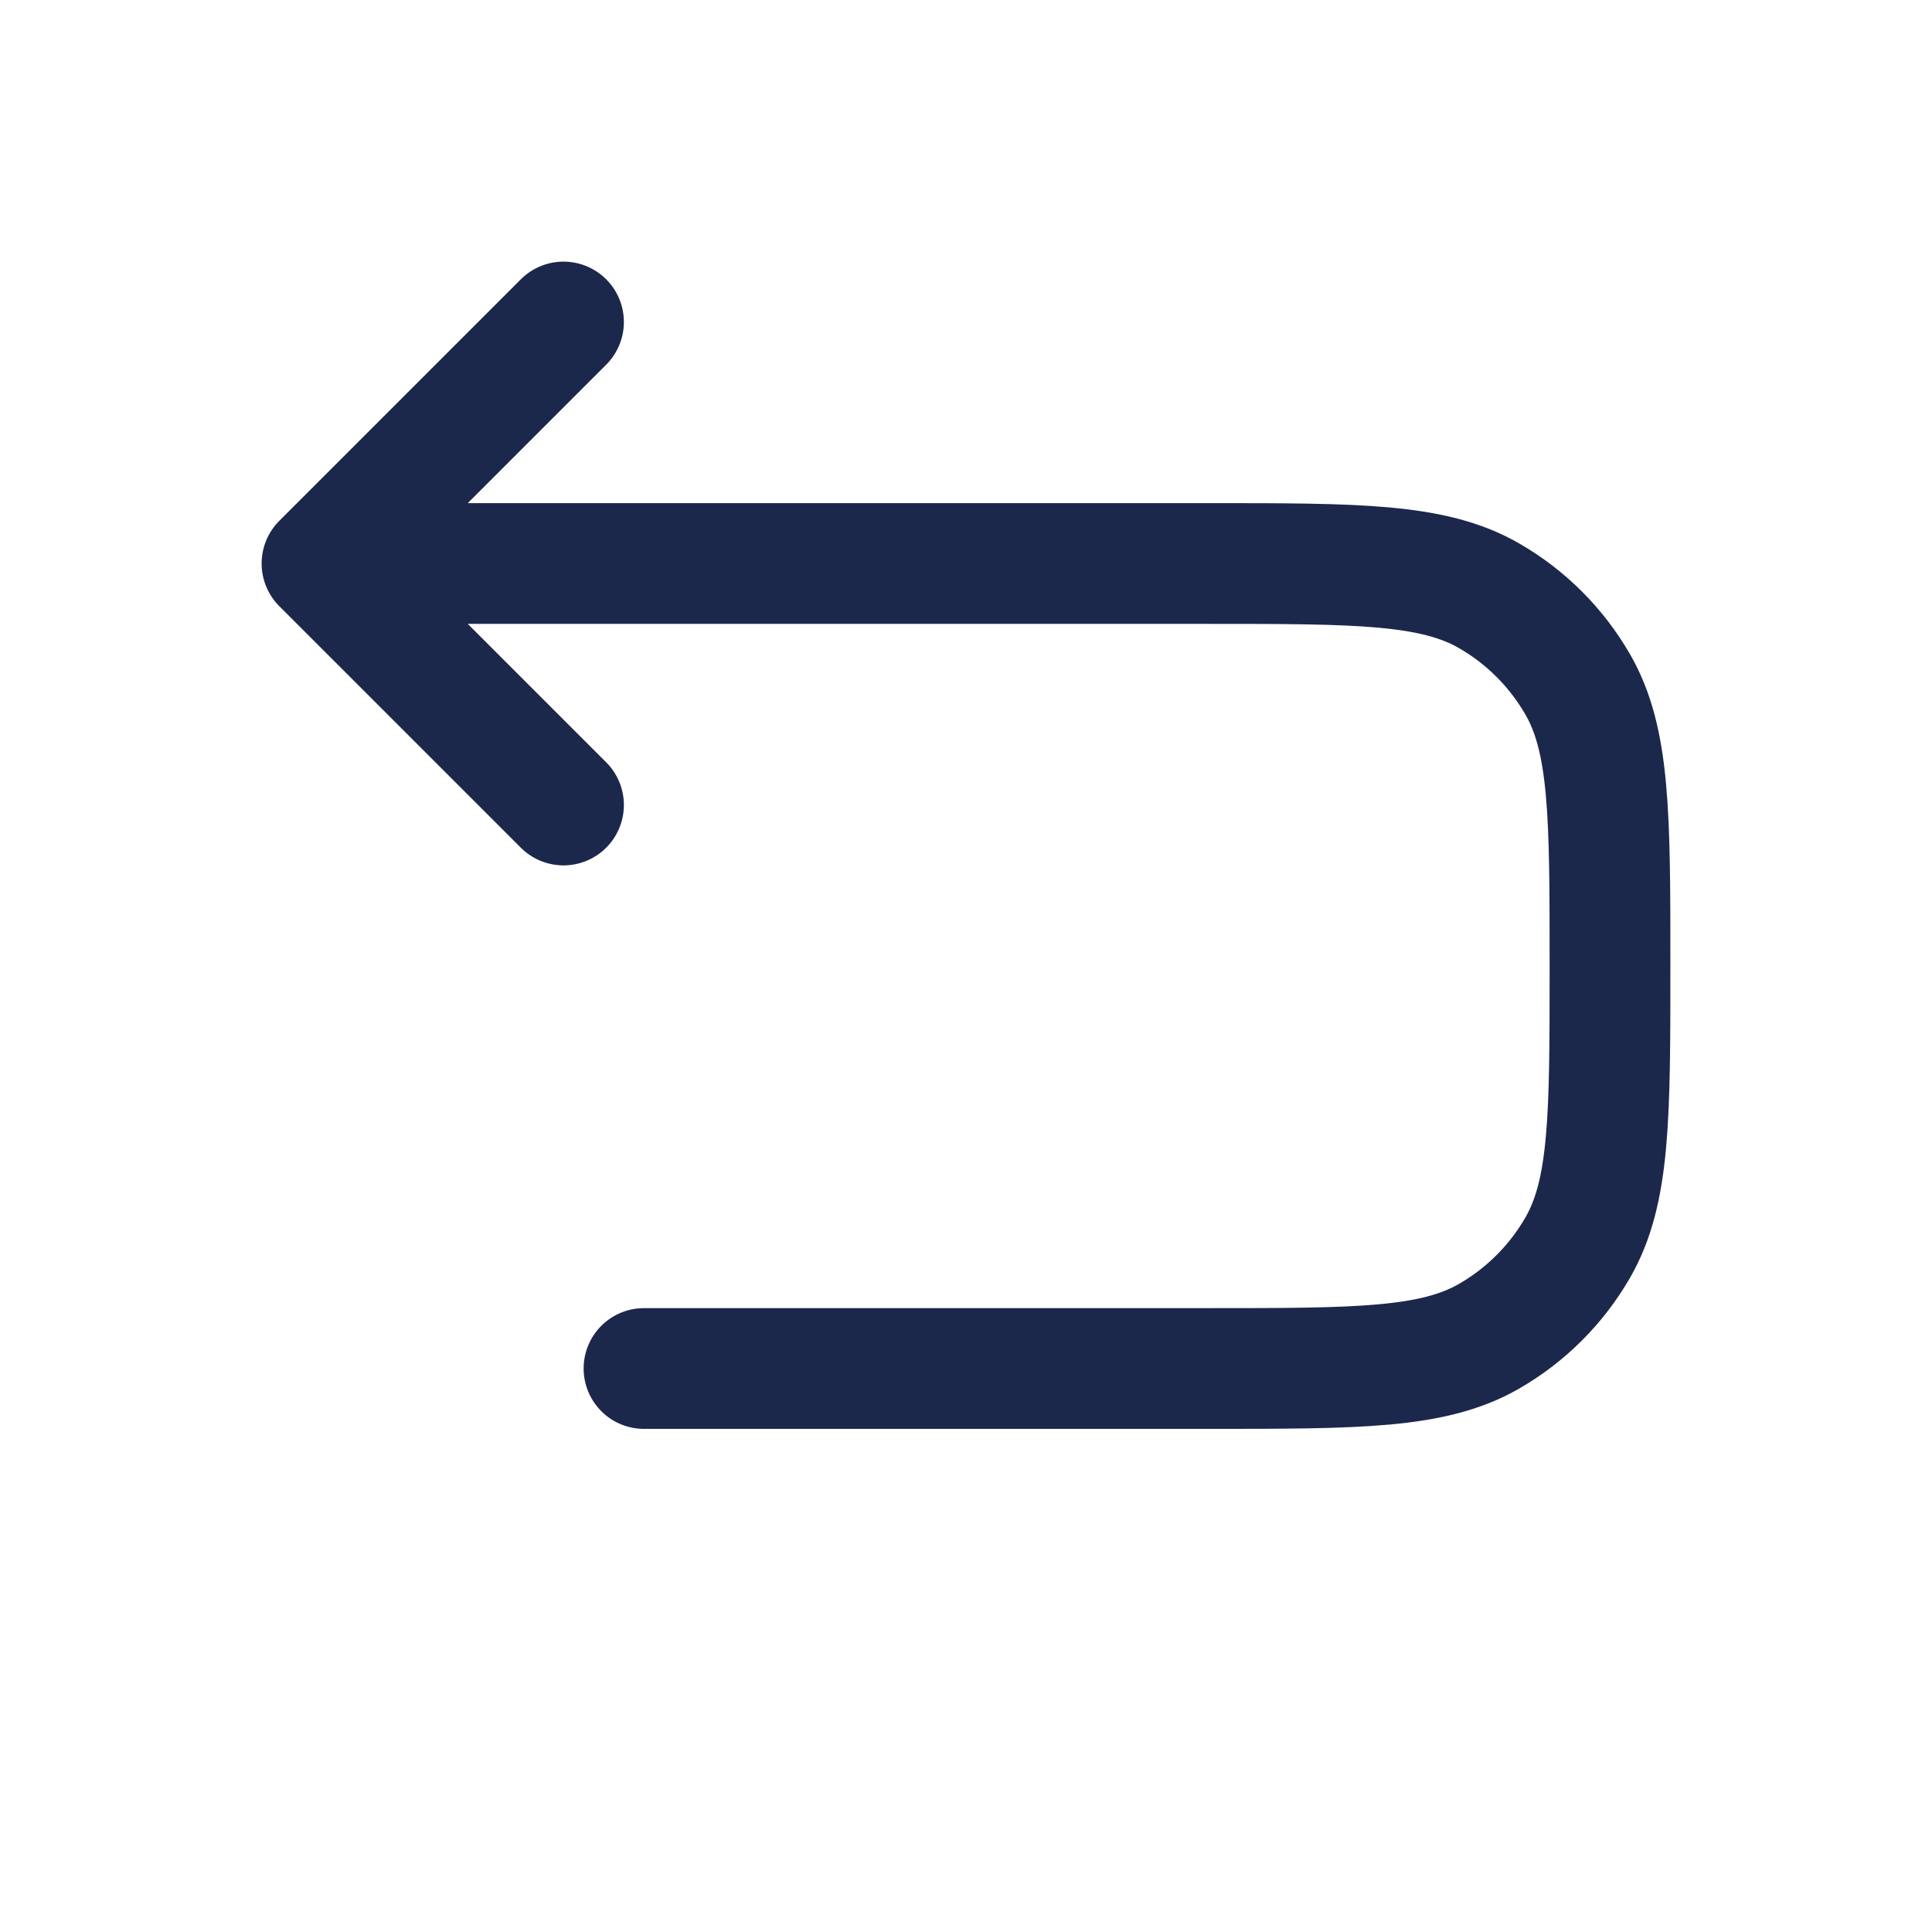
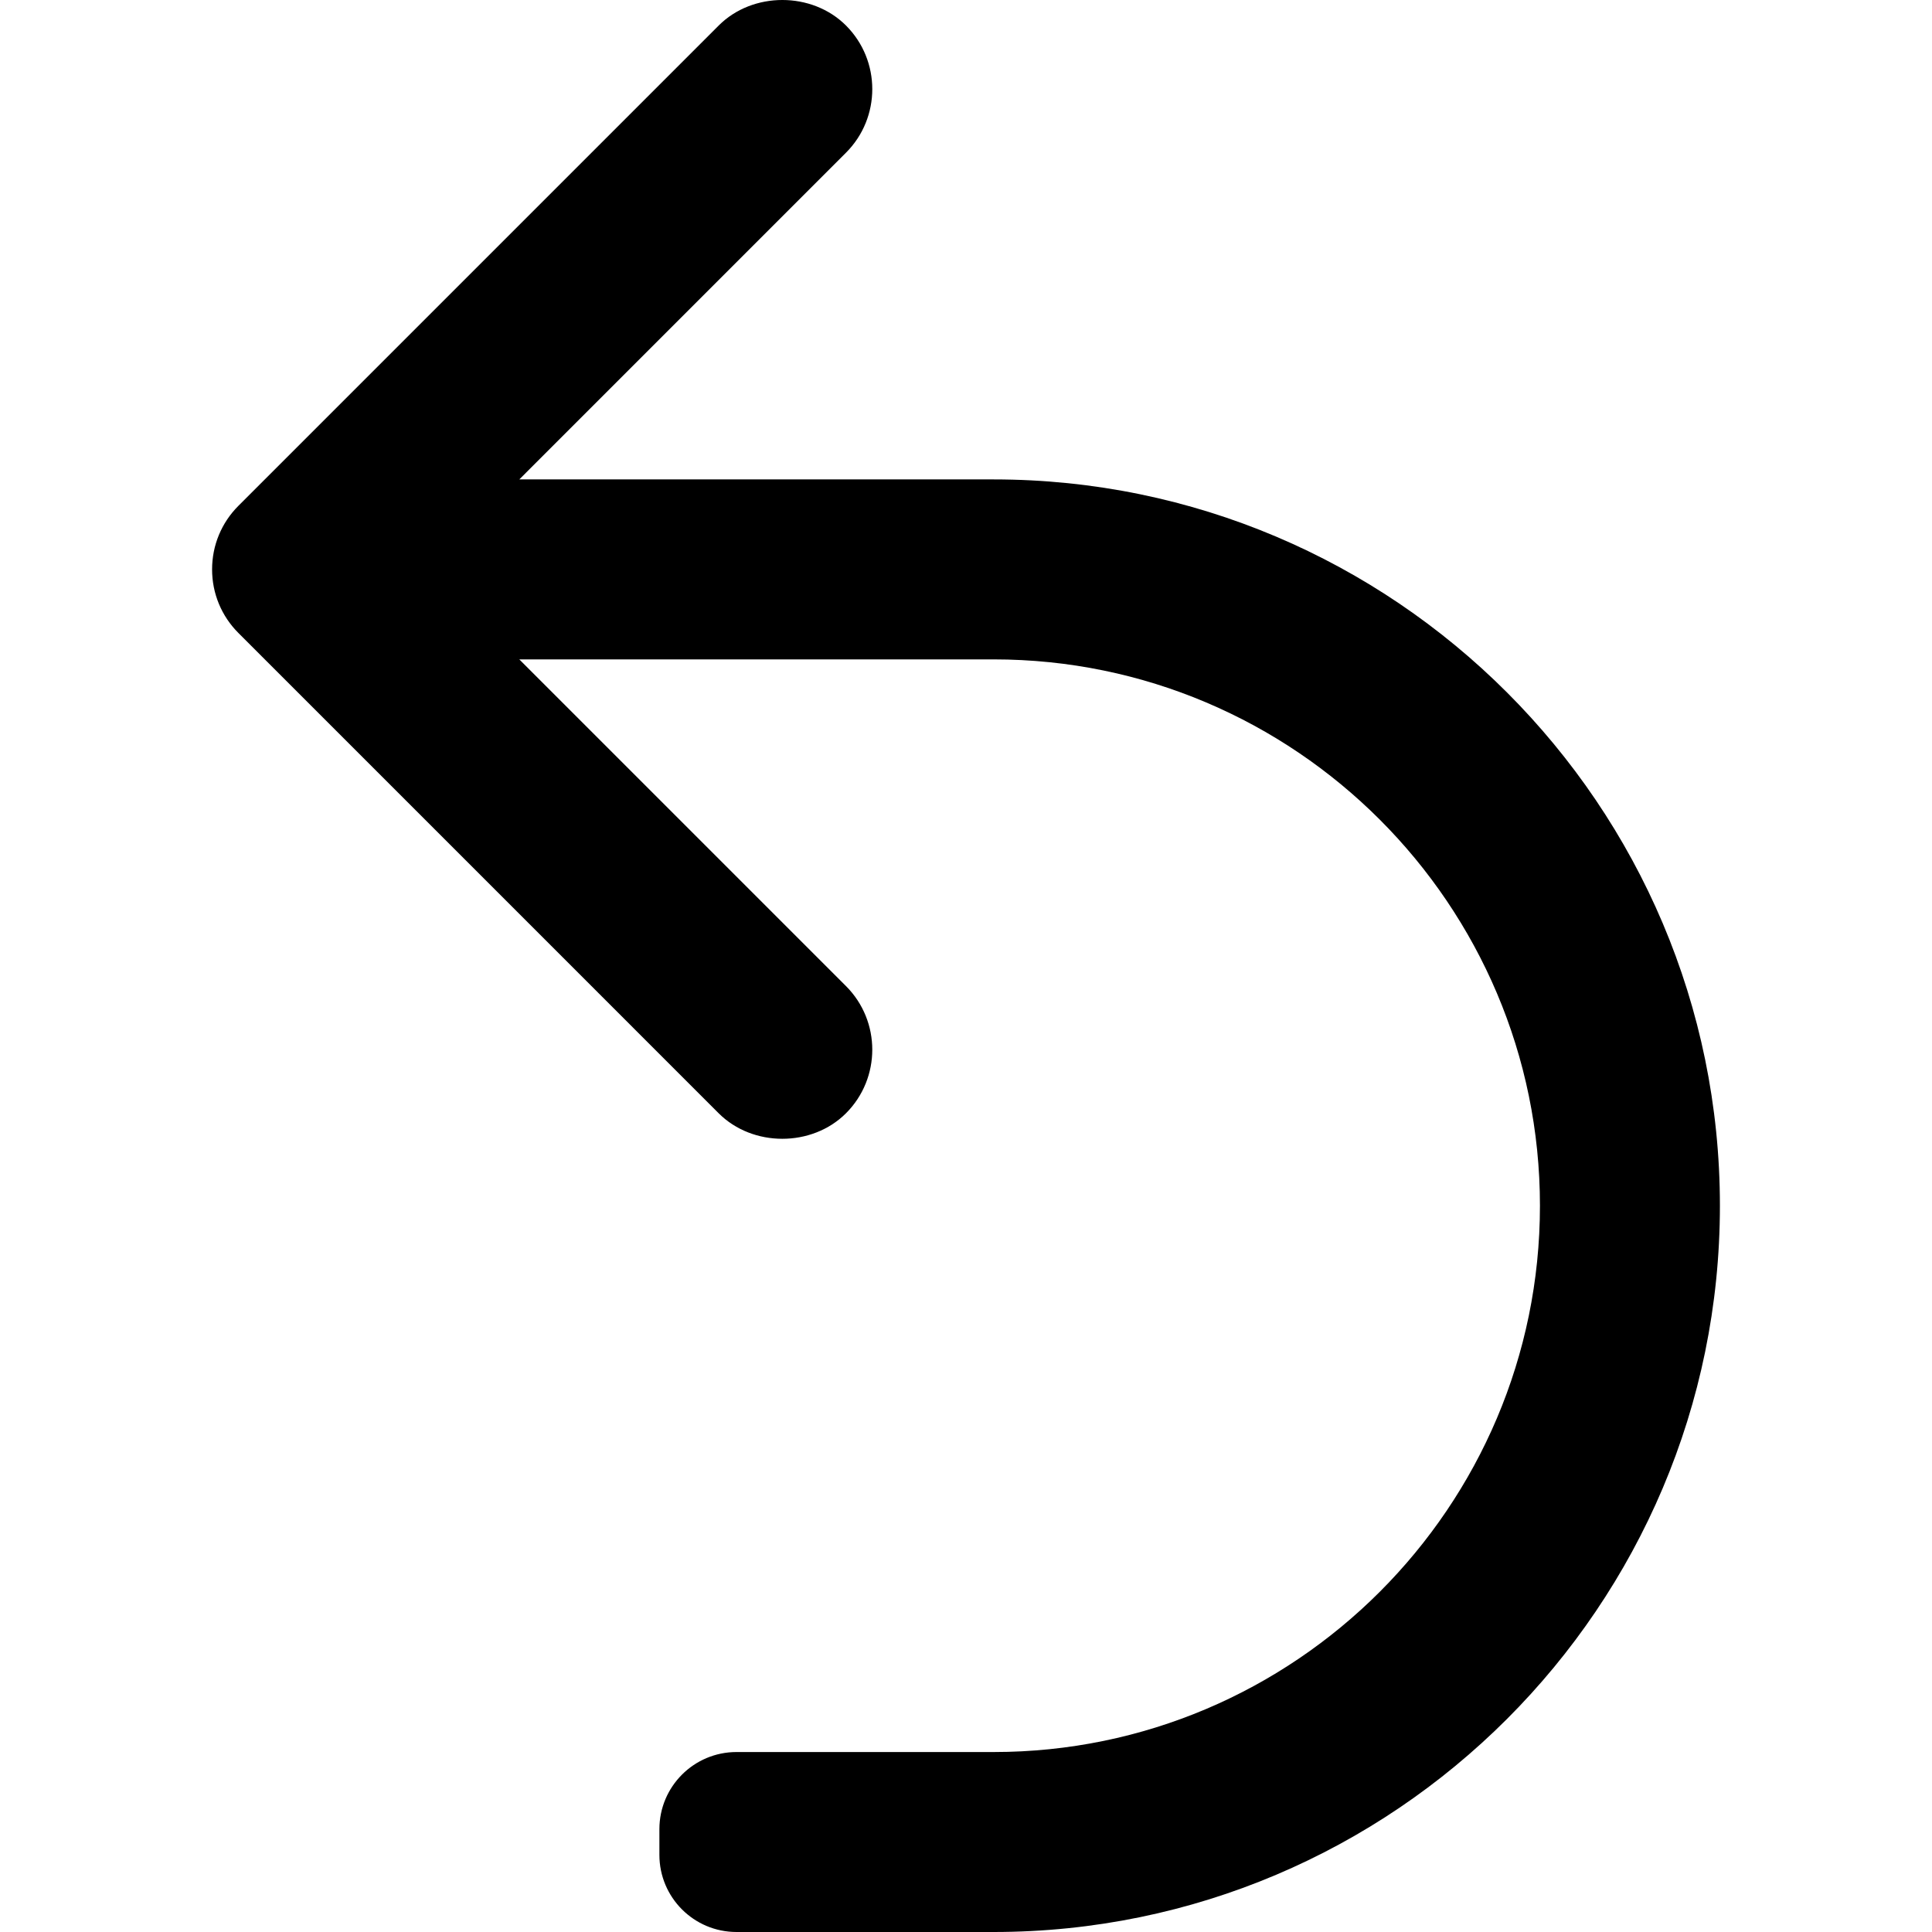
- <svg xmlns="http://www.w3.org/2000/svg" width="800px" height="800px" viewBox="0 0 24 24" fill="none">
-   <path d="M4 7H15C16.869 7 17.804 7 18.5 7.402C18.956 7.665 19.335 8.044 19.598 8.5C20 9.196 20 10.131 20 12C20 13.869 20 14.804 19.598 15.5C19.335 15.956 18.956 16.335 18.5 16.598C17.804 17 16.869 17 15 17H8M4 7L7 4M4 7L7 10" stroke="#1C274C" stroke-width="1.5" stroke-linecap="round" stroke-linejoin="round" />
+ <svg xmlns="http://www.w3.org/2000/svg" fill="#000000" version="1.1" id="Capa_1" width="800px" height="800px" viewBox="0 0 454.839 454.839" xml:space="preserve">
+   <g>
+     <path d="M404.908,283.853c0,94.282-76.71,170.986-170.986,170.986h-60.526c-10.03,0-18.158-8.127-18.158-18.157v-6.053   c0-10.031,8.127-18.158,18.158-18.158h60.526c70.917,0,128.618-57.701,128.618-128.618c0-70.917-57.701-128.618-128.618-128.618   H122.255l76.905,76.905c8.26,8.257,8.26,21.699,0,29.956c-8.015,8.009-21.964,7.997-29.961,0L56.137,149.031   c-4.001-4.001-6.206-9.321-6.206-14.981c0-5.656,2.205-10.979,6.206-14.978L169.205,6.002c7.997-8.003,21.958-8.003,29.956,0   c8.26,8.255,8.26,21.699,0,29.953l-76.905,76.911h111.666C328.198,112.866,404.908,189.573,404.908,283.853z" />
+   </g>
</svg>
